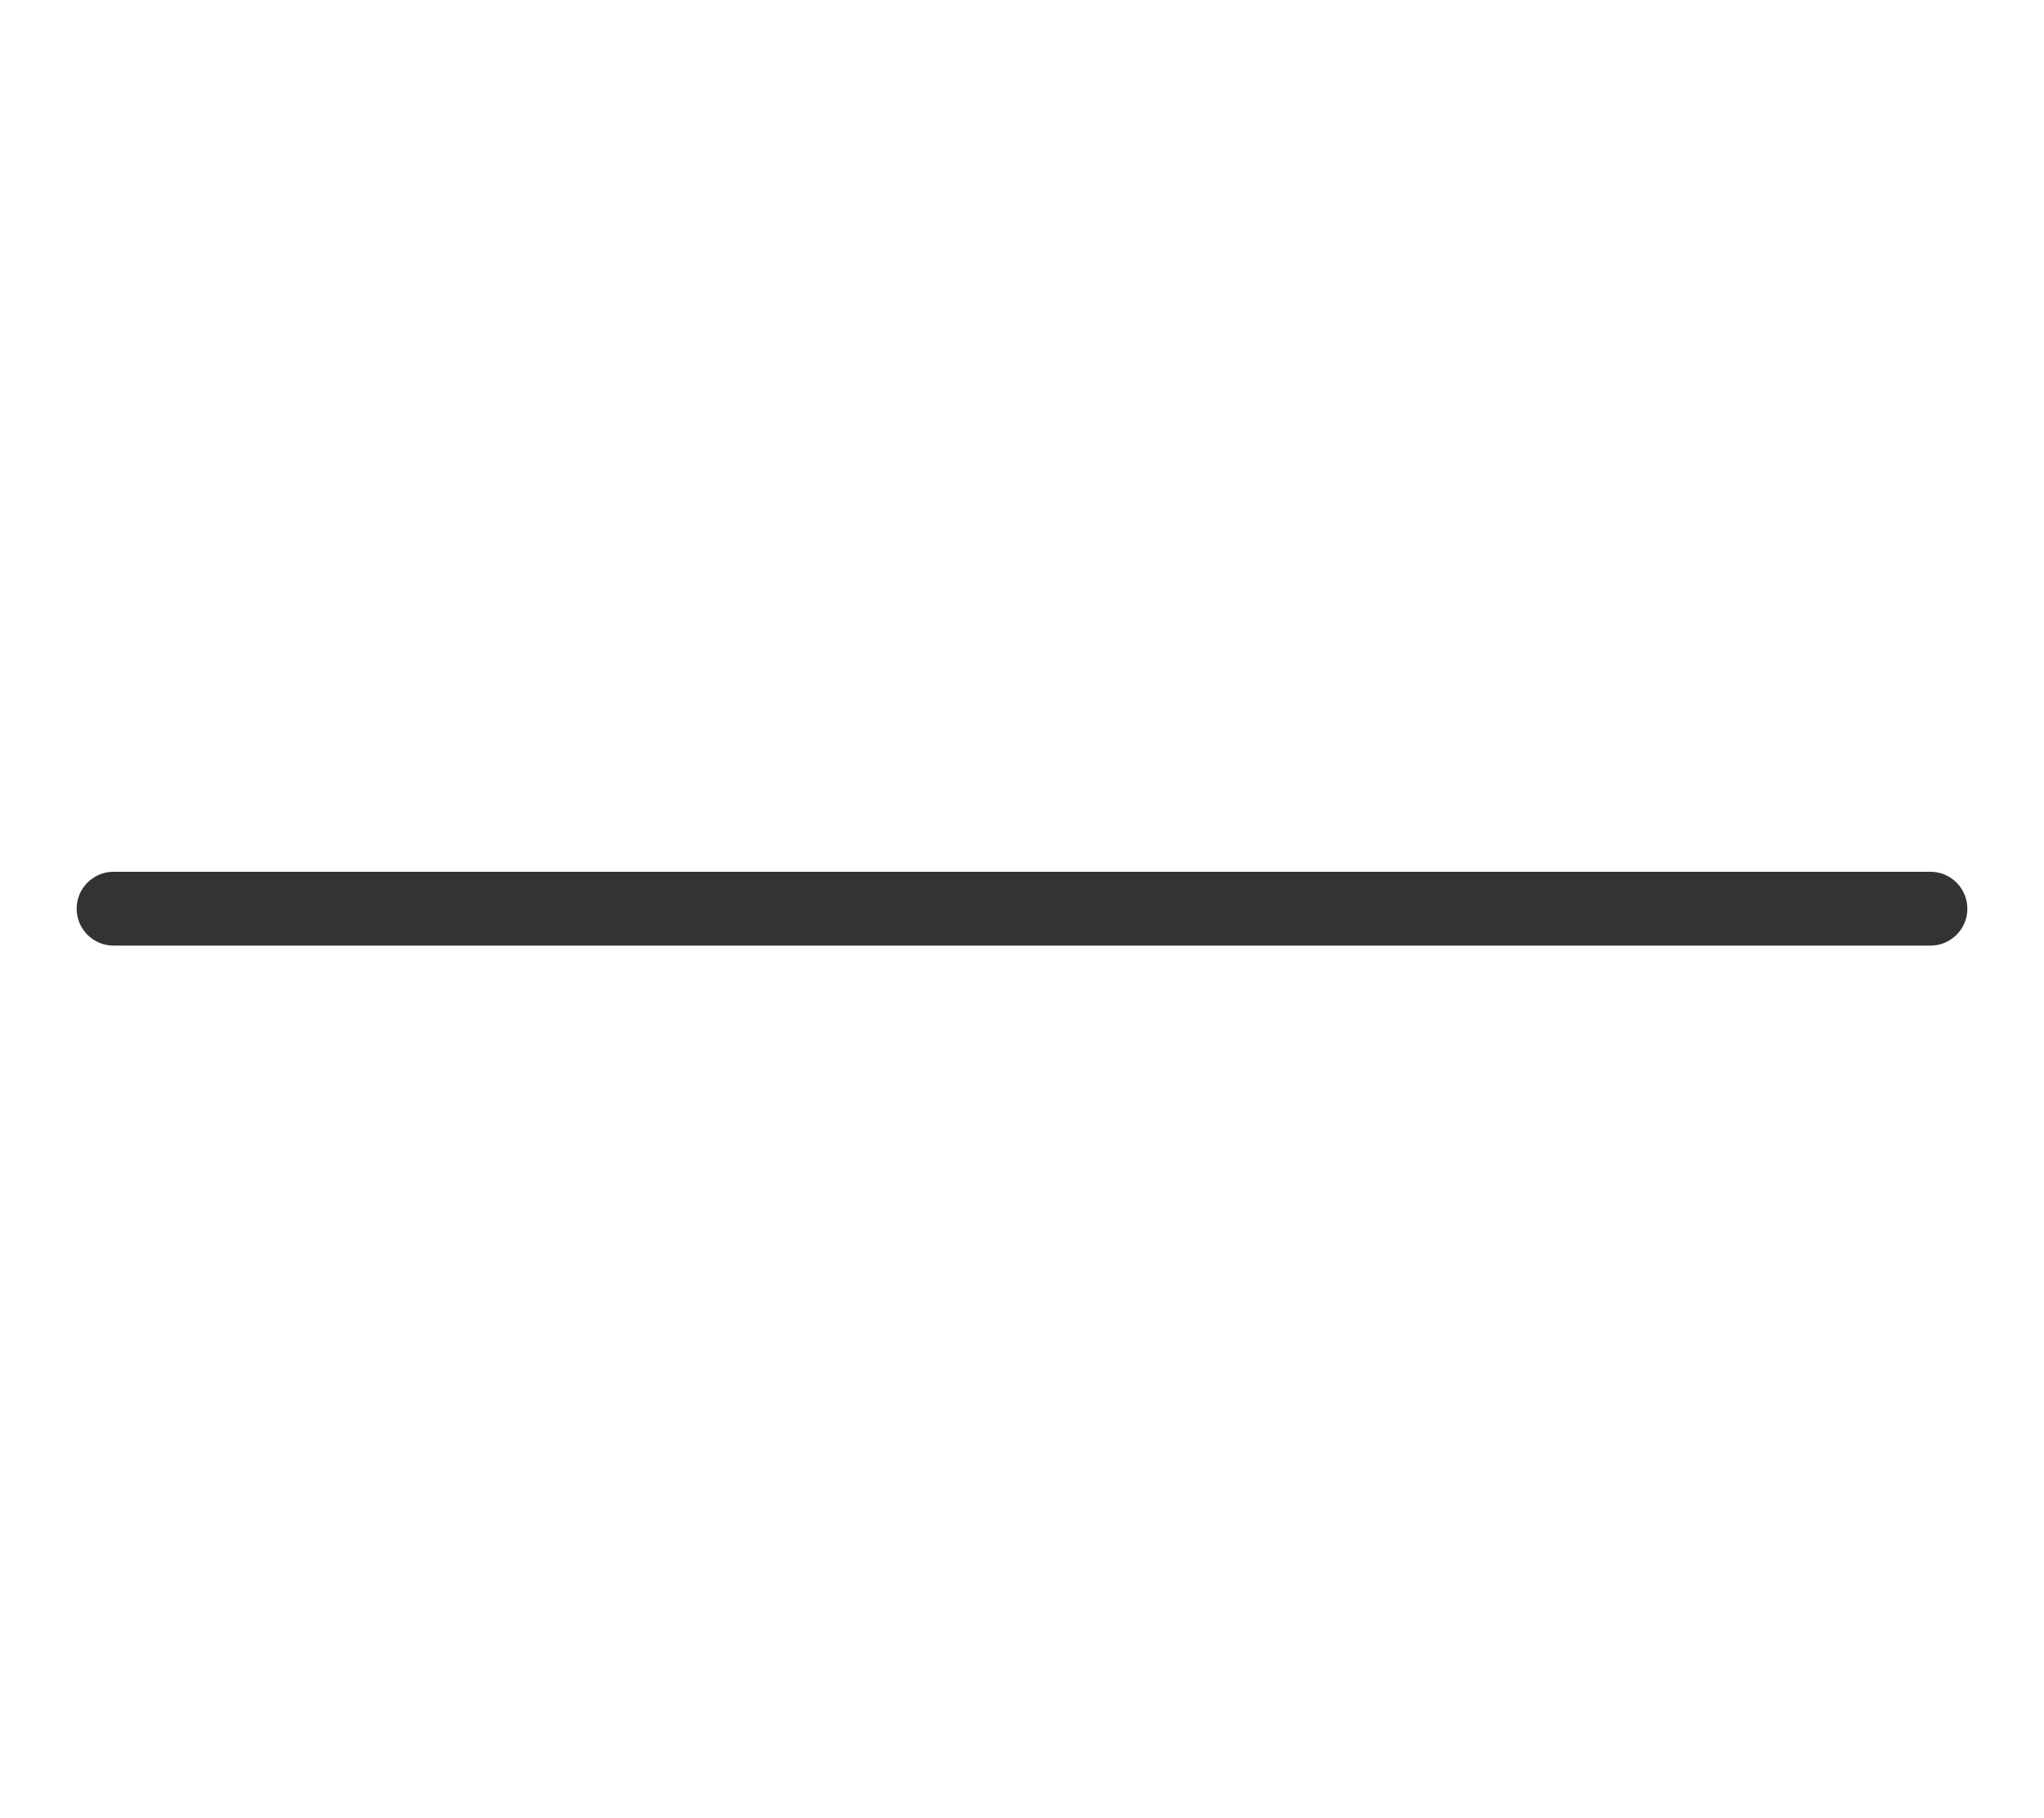
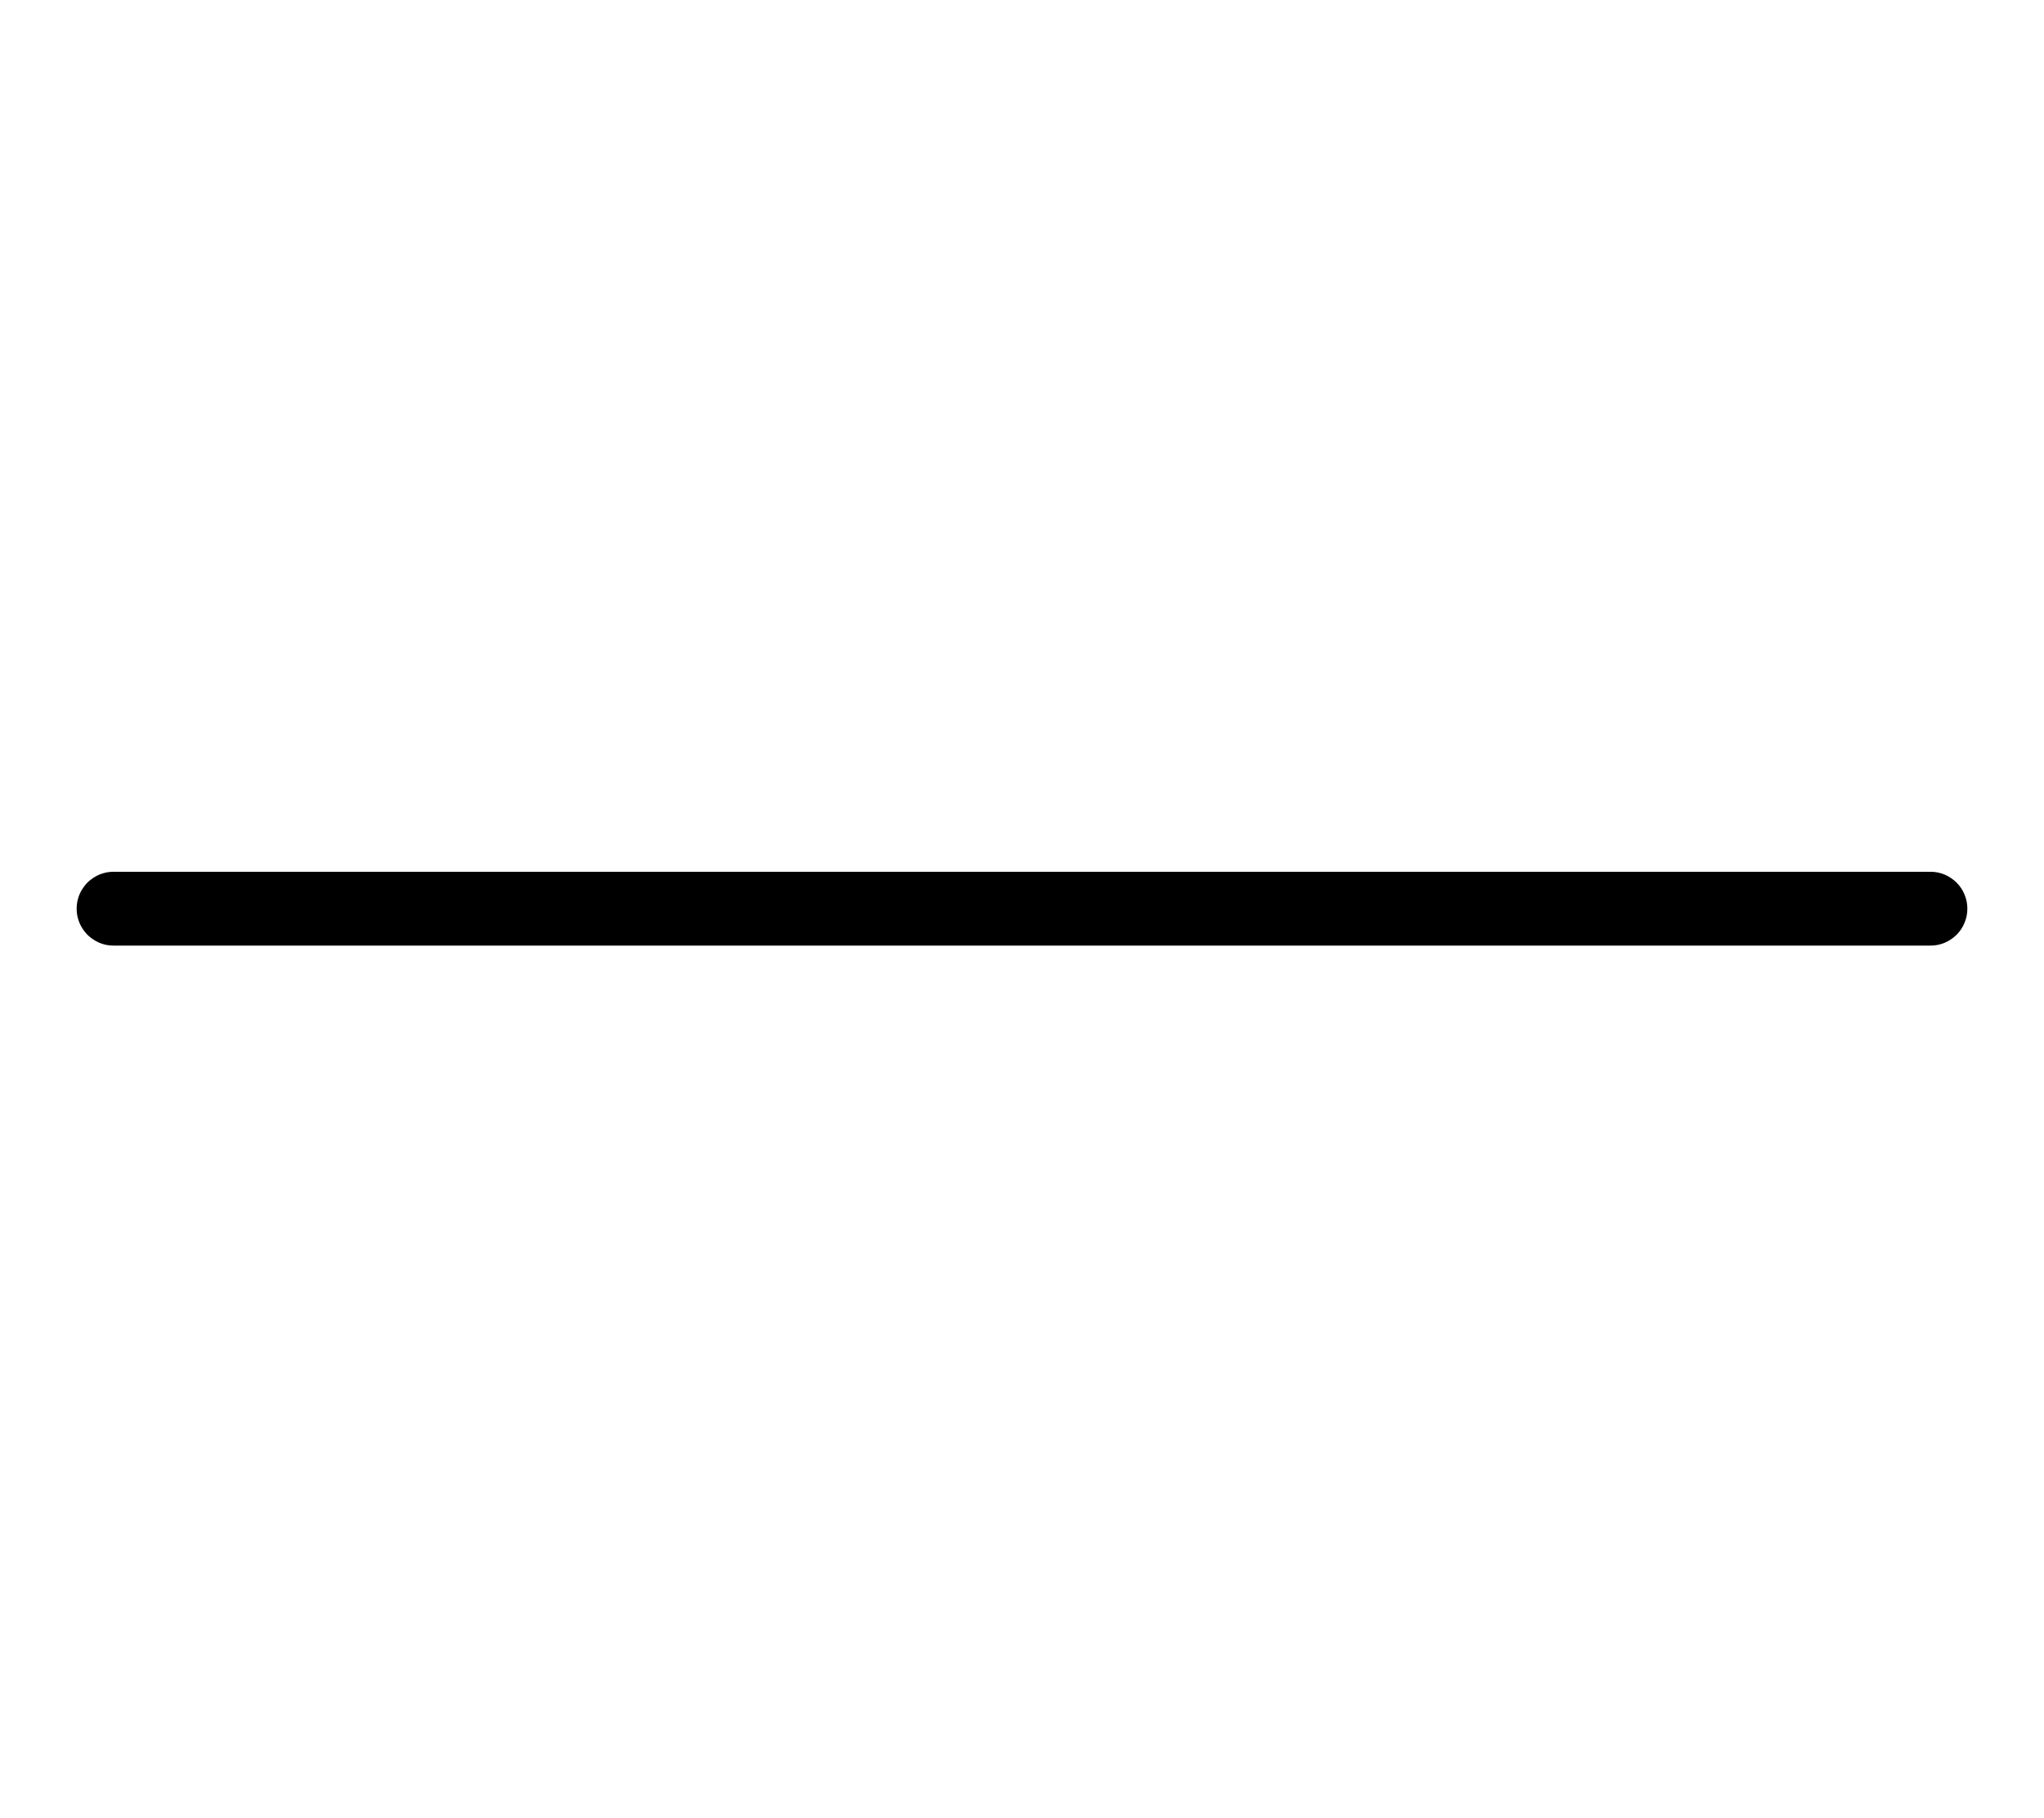
- <svg xmlns="http://www.w3.org/2000/svg" fill="none" version="1.1" width="36" height="32" viewBox="0 0 36 32">
+ <svg xmlns="http://www.w3.org/2000/svg" version="1.1" width="36" height="32" viewBox="0 0 36 32">
  <g>
    <g>
-       <path d="M18,16.65L34,16.65Q34.064,16.65,34.127,16.638Q34.19,16.625,34.249,16.601Q34.308,16.576,34.361,16.54Q34.414,16.505,34.46,16.46Q34.505,16.414,34.541,16.361Q34.576,16.308,34.6,16.249Q34.625,16.19,34.638,16.127Q34.65,16.064,34.65,16Q34.65,15.936,34.638,15.873Q34.625,15.81,34.6,15.751Q34.576,15.692,34.541,15.639Q34.505,15.586,34.46,15.54Q34.414,15.495,34.361,15.46Q34.308,15.424,34.249,15.399Q34.19,15.375,34.127,15.362Q34.064,15.35,34,15.35L2,15.35Q1.936,15.35,1.873,15.362Q1.81,15.375,1.751,15.399Q1.692,15.424,1.639,15.46Q1.586,15.495,1.54,15.54Q1.495,15.586,1.46,15.639Q1.424,15.692,1.399,15.751Q1.375,15.81,1.362,15.873Q1.35,15.936,1.35,16Q1.35,16.064,1.362,16.127Q1.375,16.19,1.399,16.249Q1.424,16.308,1.46,16.361Q1.495,16.414,1.54,16.46Q1.586,16.505,1.639,16.54Q1.692,16.576,1.751,16.601Q1.81,16.625,1.873,16.638Q1.936,16.65,2,16.65L18,16.65Z" fill-rule="evenodd" fill="#333333" fill-opacity="1" />
+       <path d="M18,16.65L34,16.65Q34.064,16.65,34.127,16.638Q34.19,16.625,34.249,16.601Q34.308,16.576,34.361,16.54Q34.414,16.505,34.46,16.46Q34.505,16.414,34.541,16.361Q34.576,16.308,34.6,16.249Q34.625,16.19,34.638,16.127Q34.65,16.064,34.65,16Q34.65,15.936,34.638,15.873Q34.625,15.81,34.6,15.751Q34.576,15.692,34.541,15.639Q34.505,15.586,34.46,15.54Q34.414,15.495,34.361,15.46Q34.308,15.424,34.249,15.399Q34.19,15.375,34.127,15.362Q34.064,15.35,34,15.35L2,15.35Q1.936,15.35,1.873,15.362Q1.81,15.375,1.751,15.399Q1.692,15.424,1.639,15.46Q1.586,15.495,1.54,15.54Q1.495,15.586,1.46,15.639Q1.424,15.692,1.399,15.751Q1.375,15.81,1.362,15.873Q1.35,15.936,1.35,16Q1.35,16.064,1.362,16.127Q1.375,16.19,1.399,16.249Q1.424,16.308,1.46,16.361Q1.495,16.414,1.54,16.46Q1.586,16.505,1.639,16.54Q1.692,16.576,1.751,16.601Q1.81,16.625,1.873,16.638Q1.936,16.65,2,16.65L18,16.65Z" fill-rule="evenodd" fill="inherit" fill-opacity="1" />
    </g>
  </g>
</svg>
